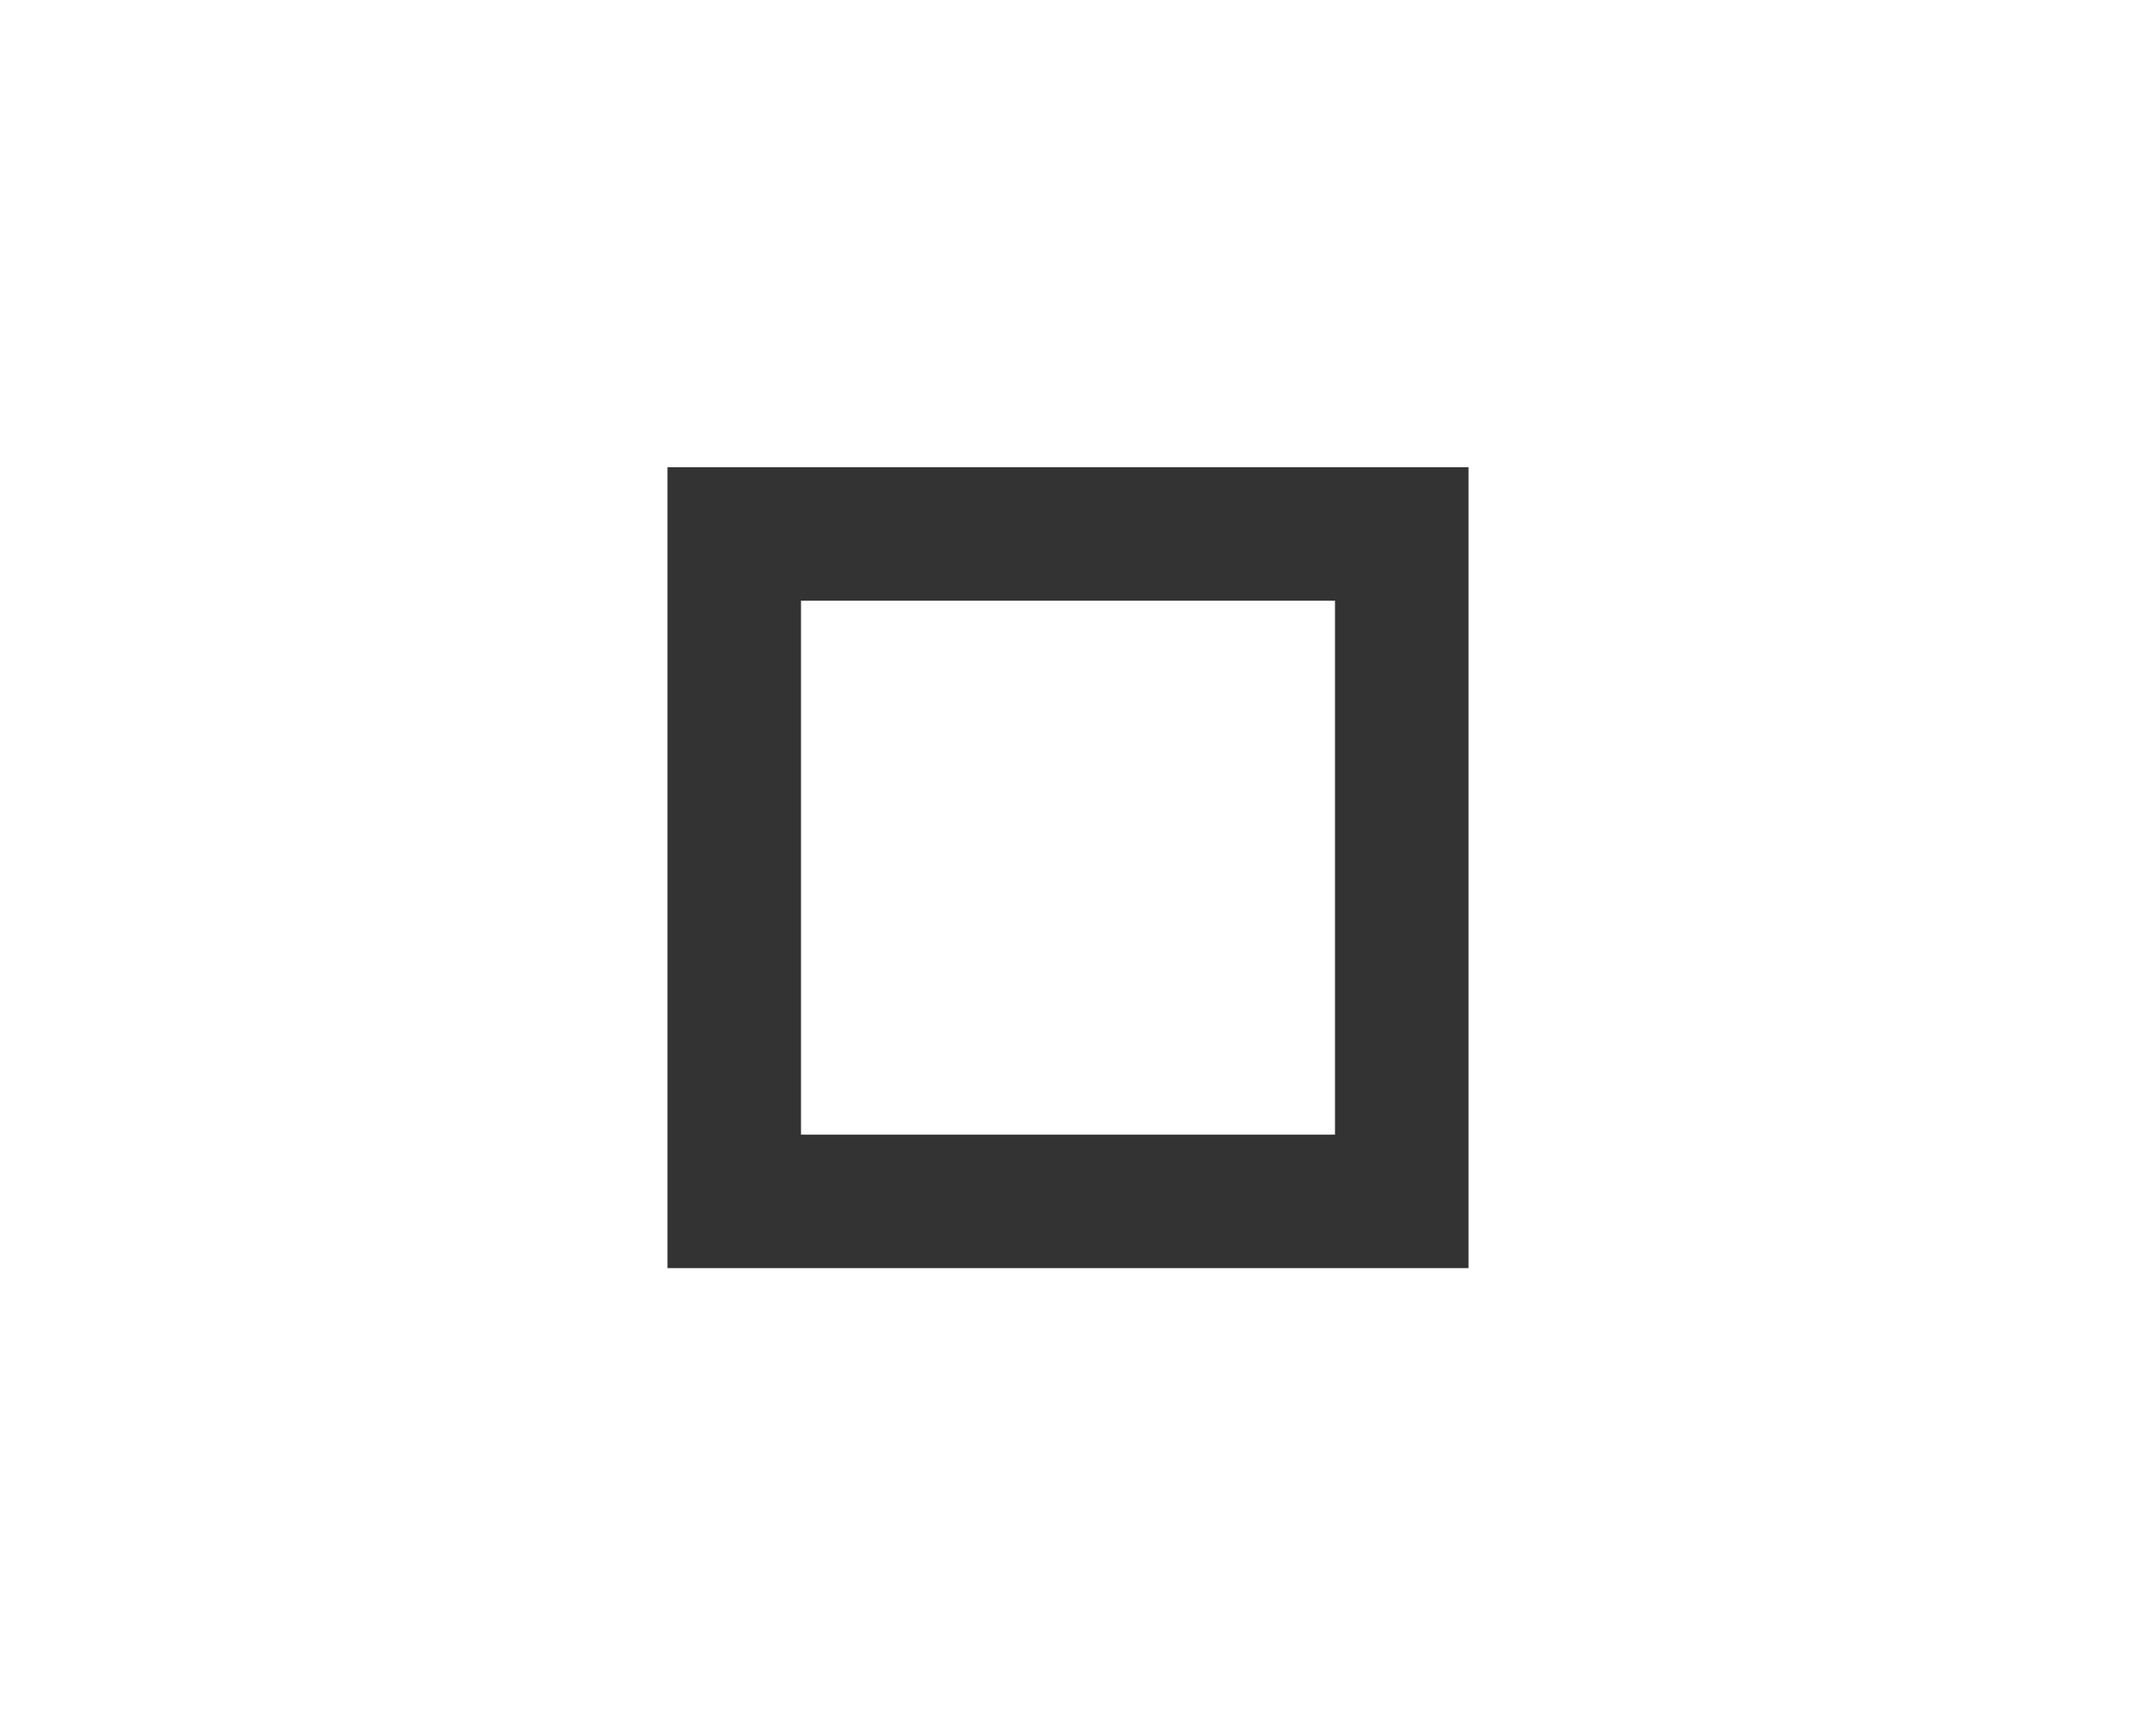
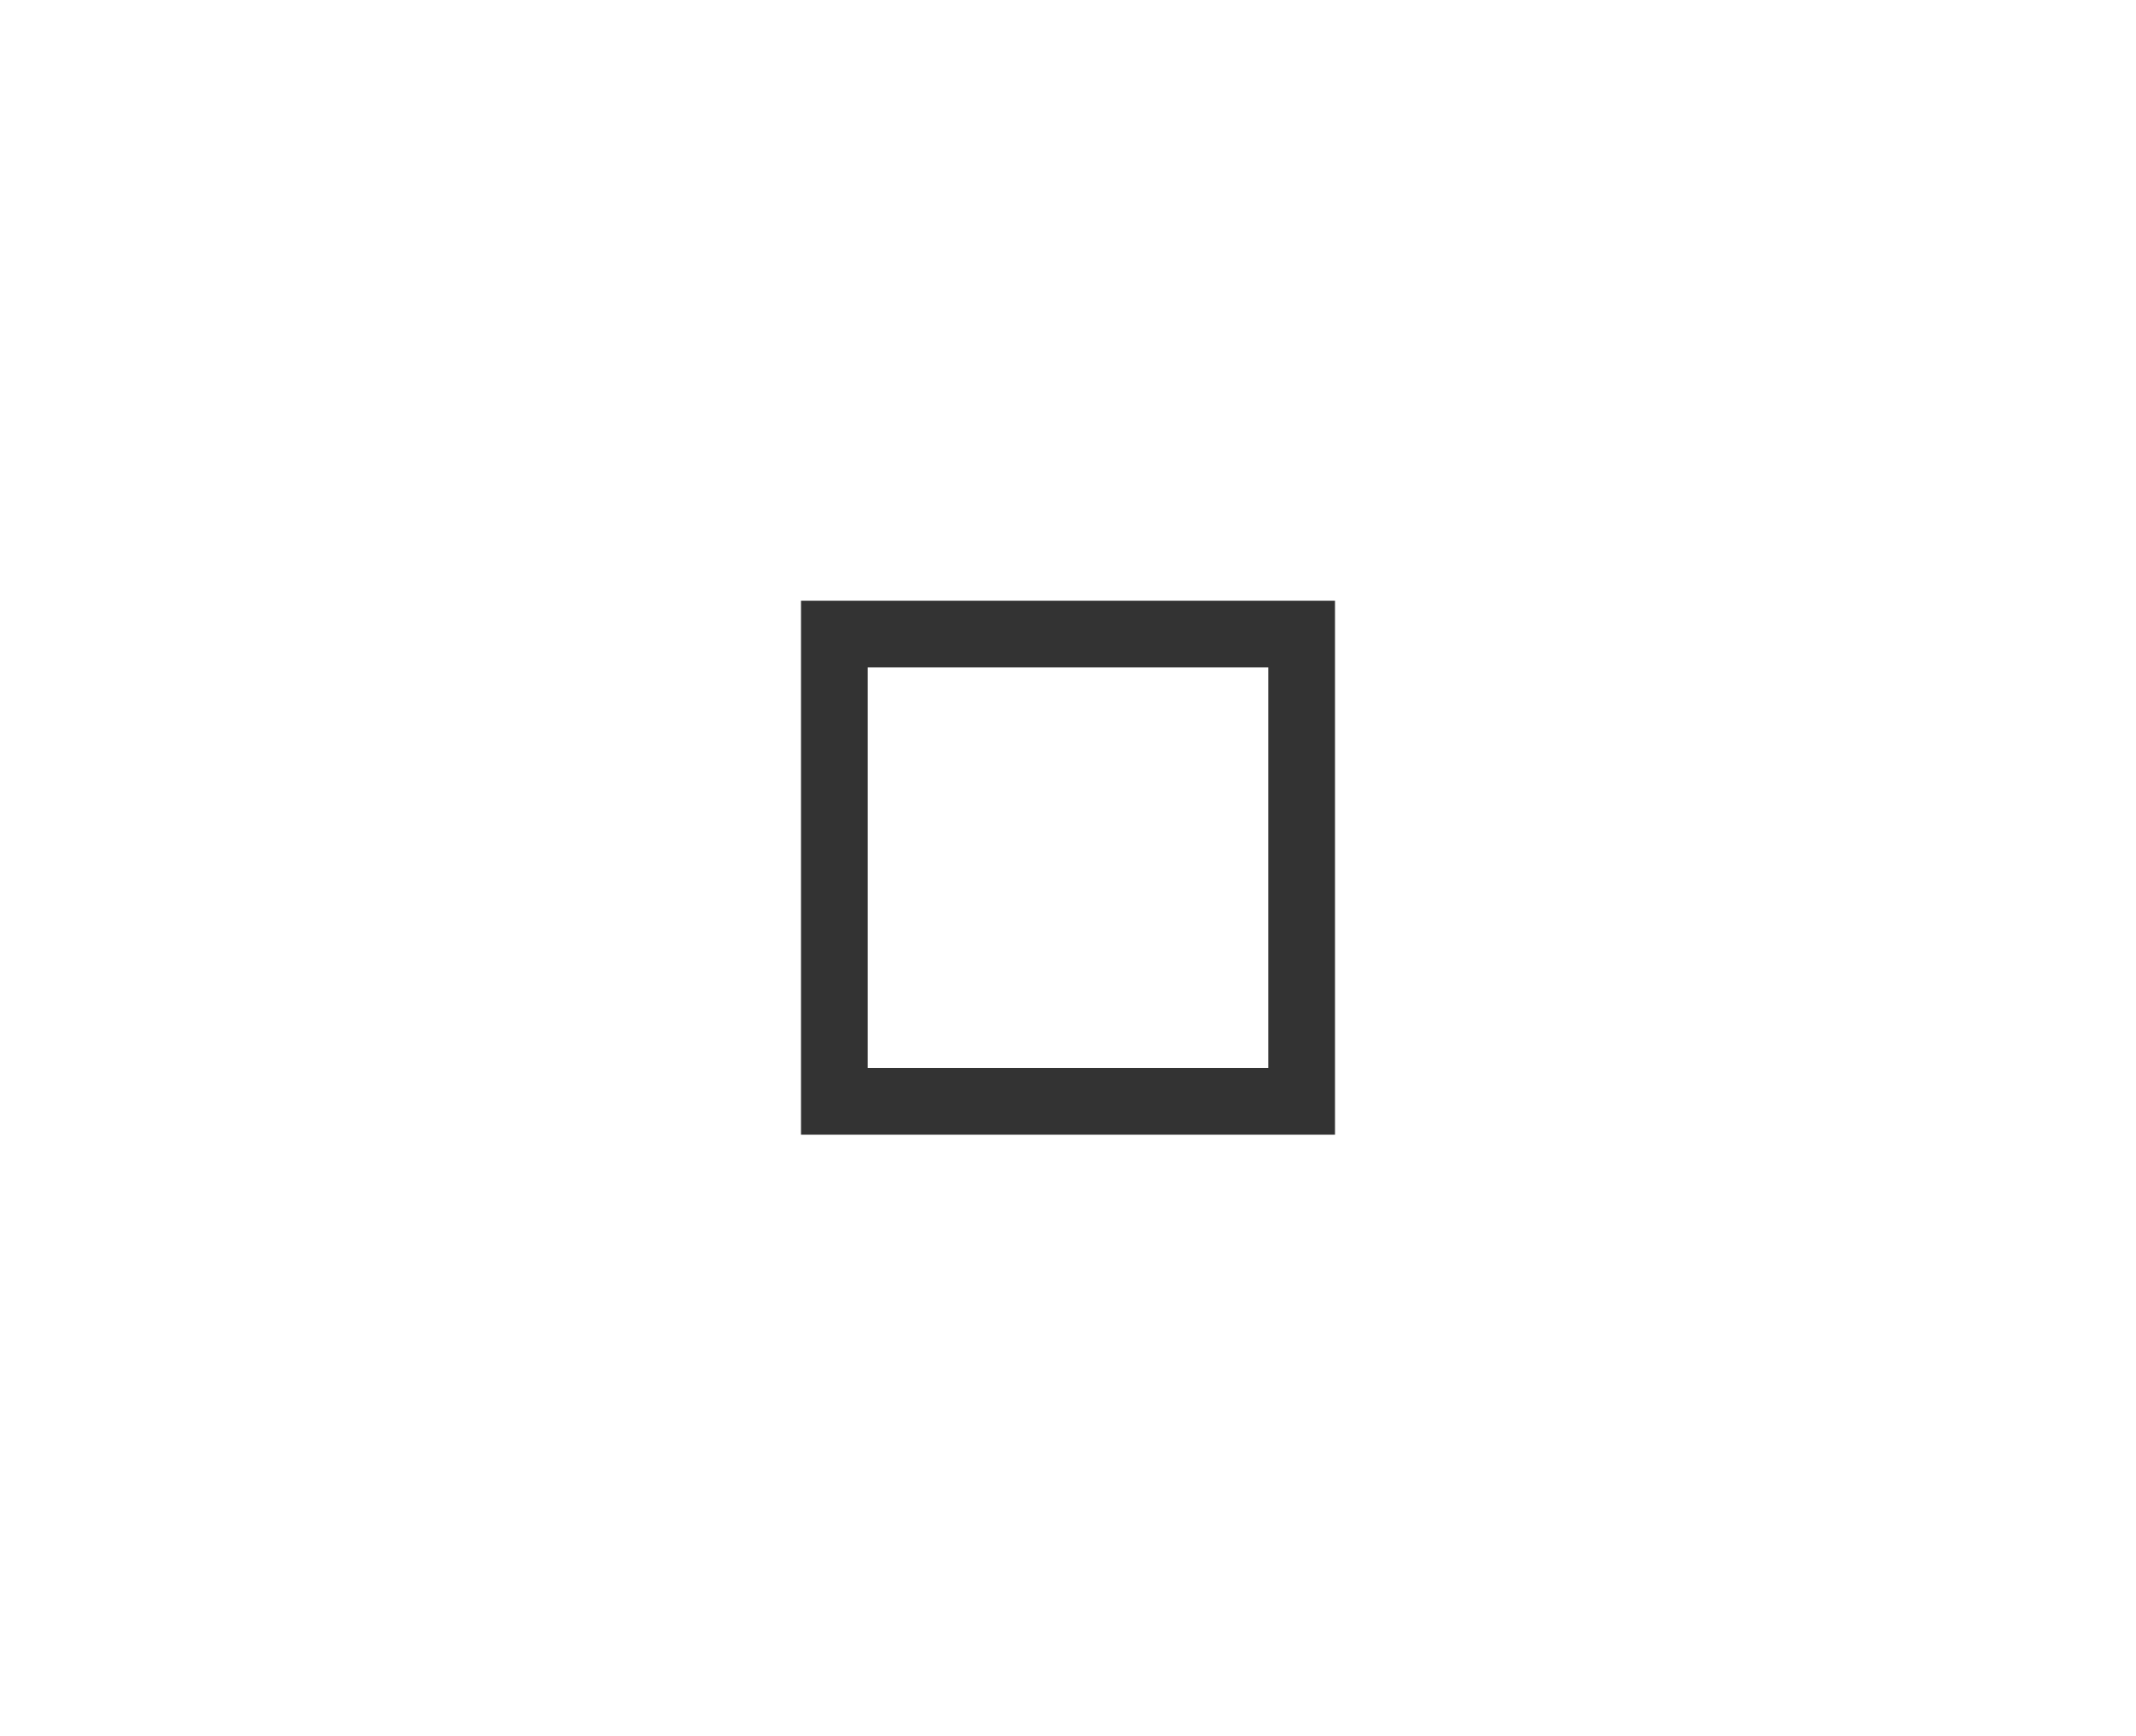
<svg xmlns="http://www.w3.org/2000/svg" version="1.1" id="Layer_1" x="0px" y="0px" viewBox="0 0 32 26" style="enable-background:new 0 0 32 26;" xml:space="preserve">
  <style type="text/css">
	.st0{fill:none;}
	.st1{fill:#333333;}
</style>
-   <rect class="st0" width="32" height="26" />
-   <path class="st1" d="M10,7v12h12V7H10z M20,17h-8V9h8V17z" />
+   <rect y="0" class="st0" width="32" height="26" />
+   <path class="st1" d="M12,9v8h8V9H12z M19,16h-6v-6h6V16z" />
</svg>
